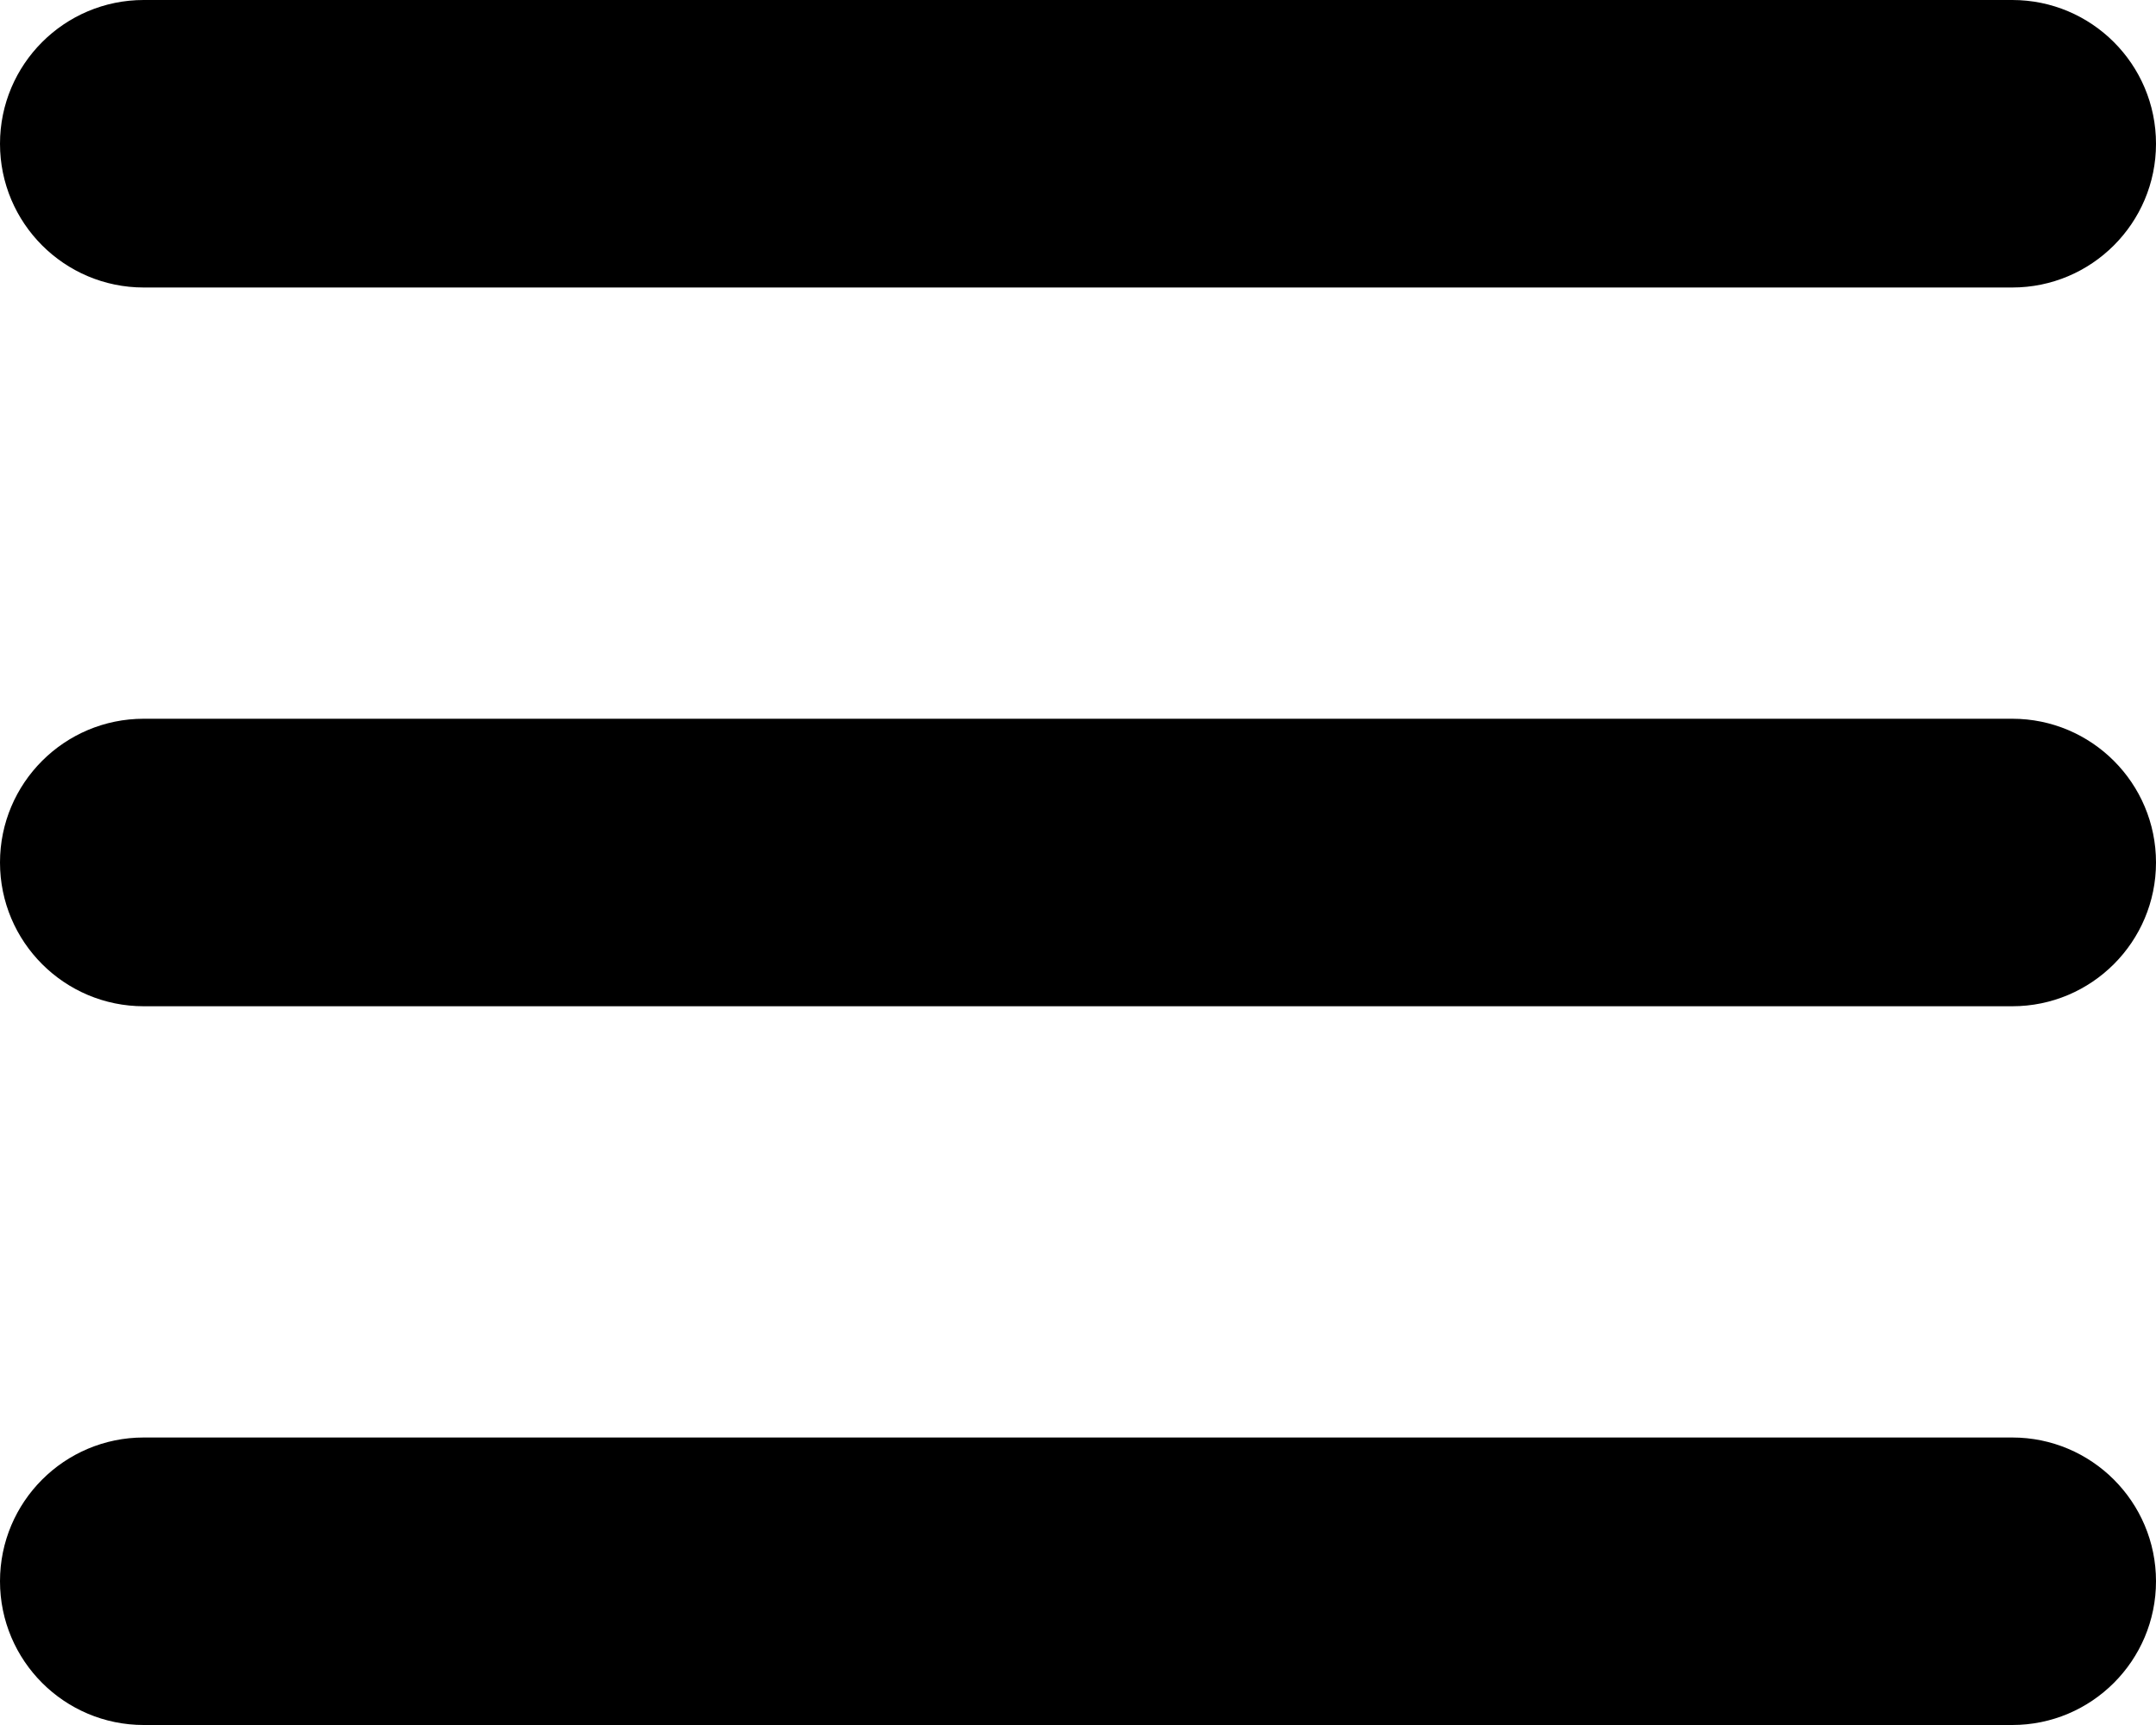
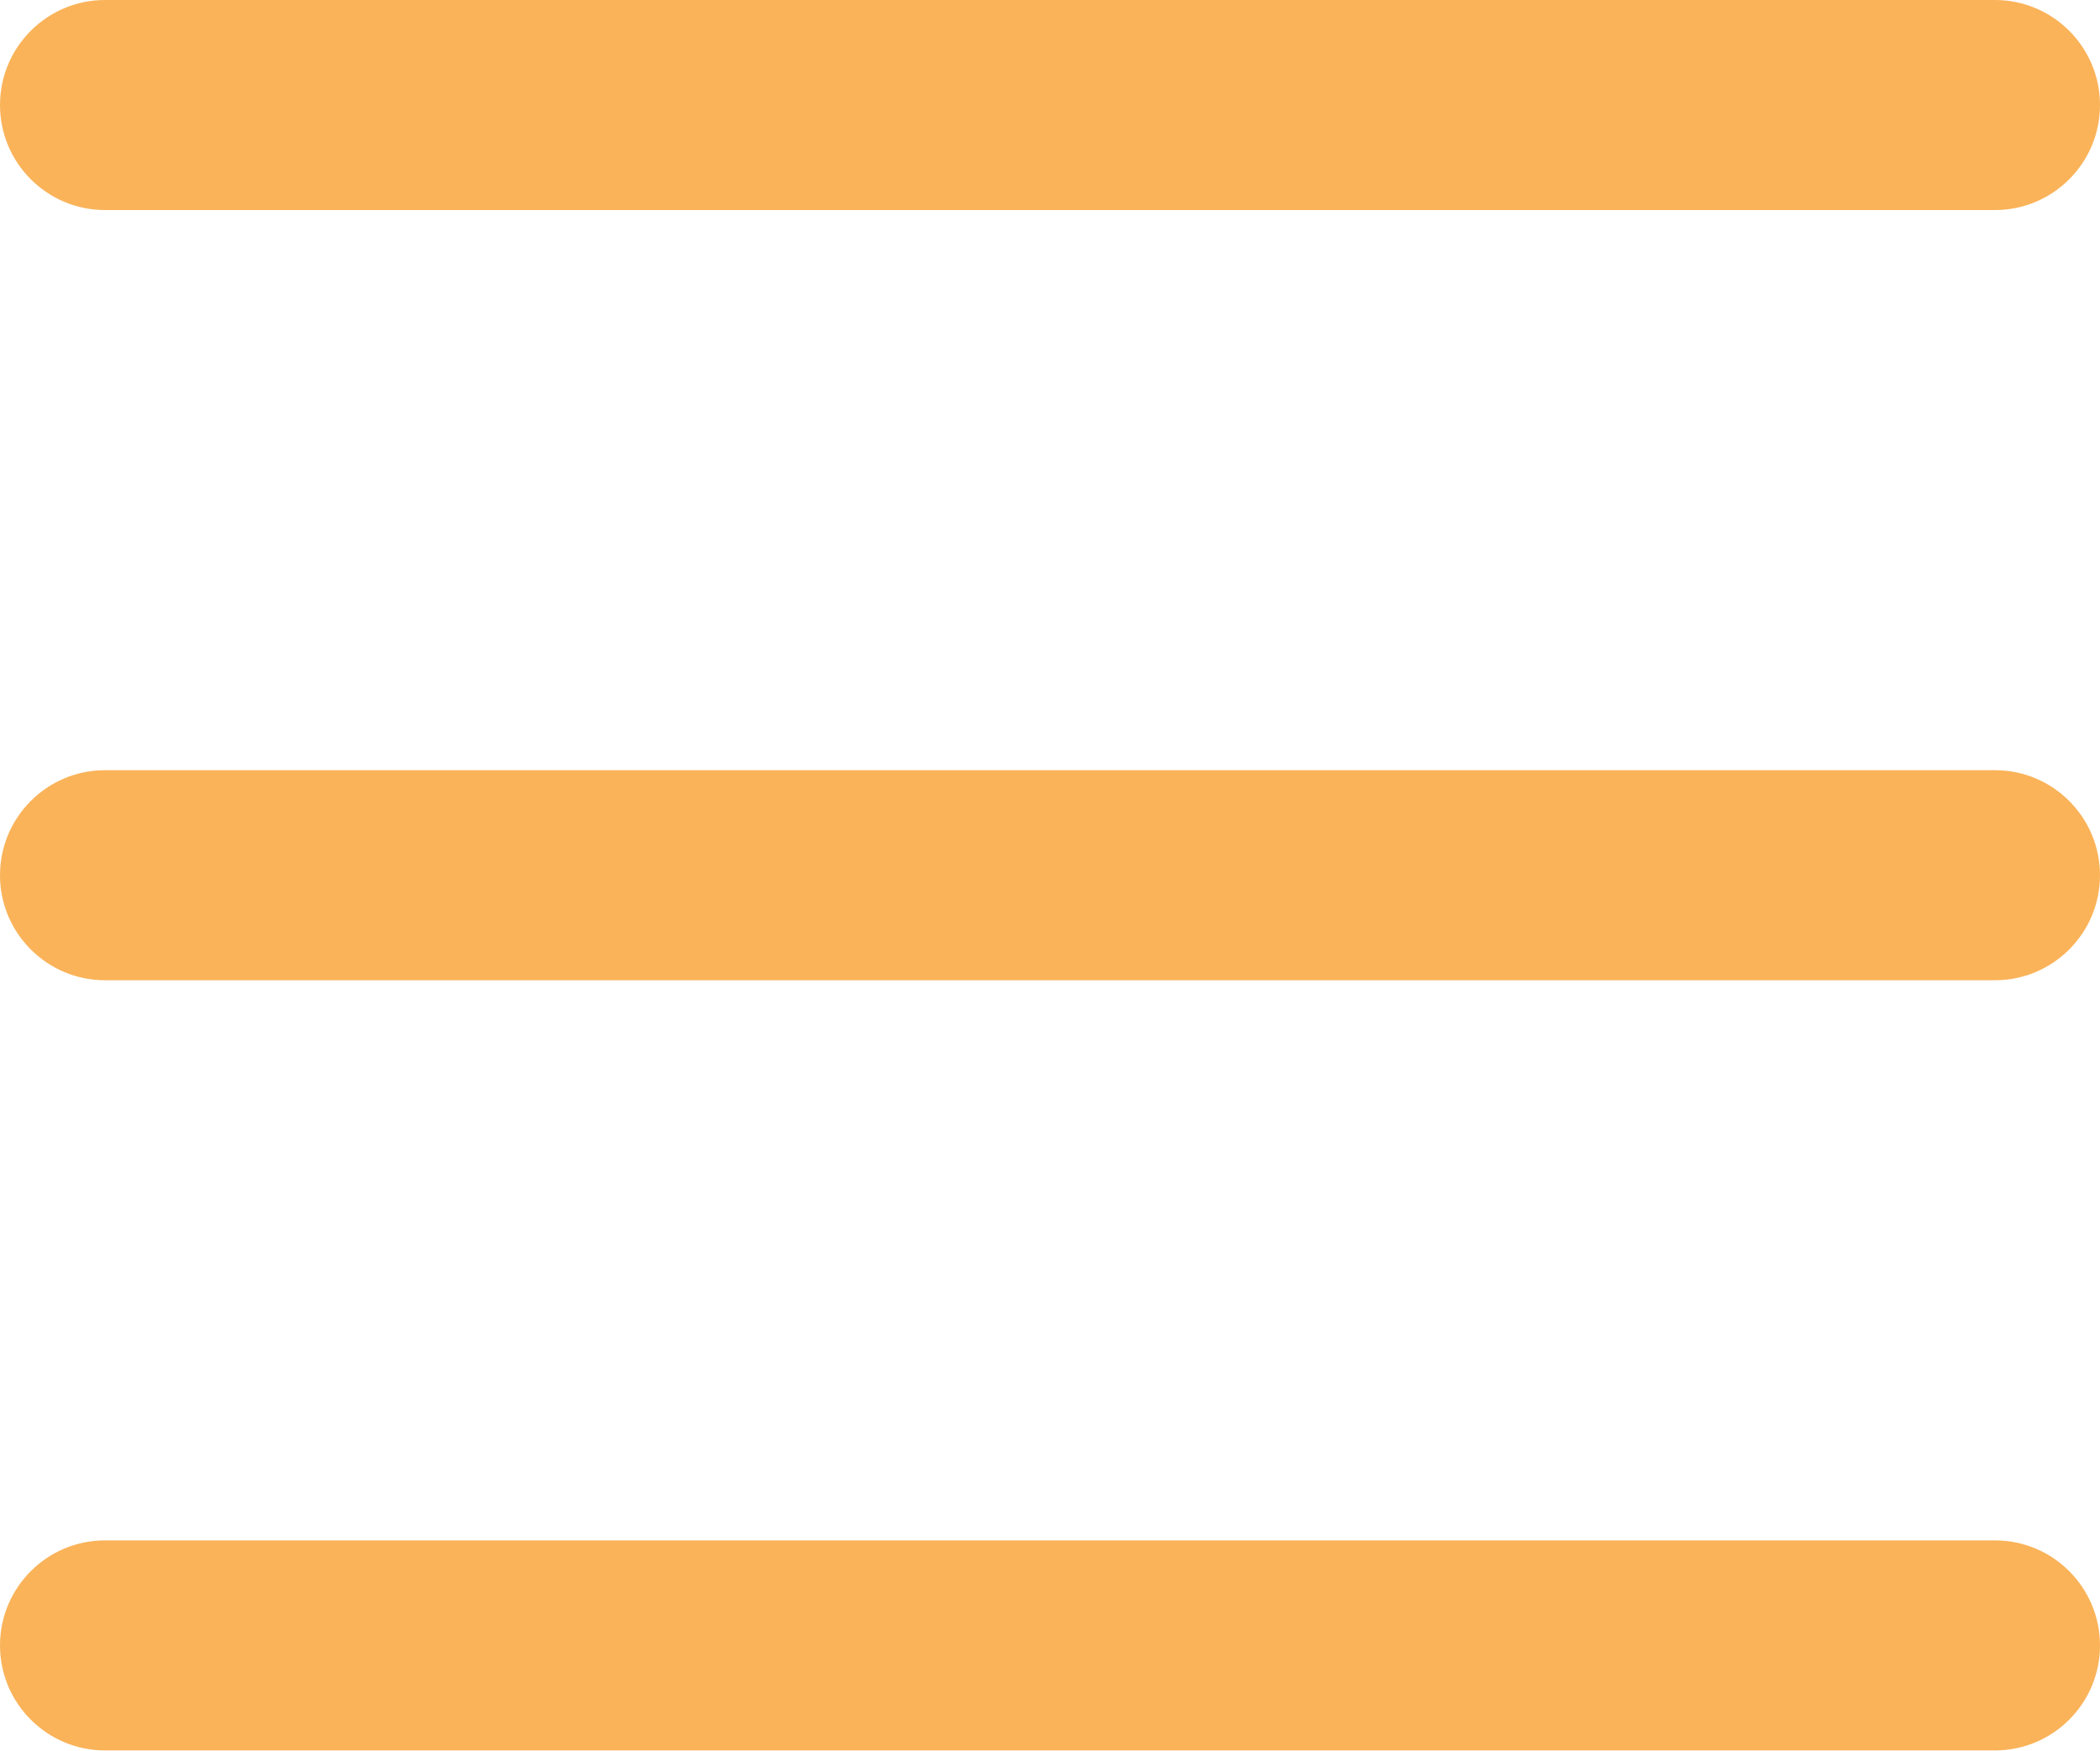
- <svg xmlns="http://www.w3.org/2000/svg" width="30" height="24" viewBox="0 0 30 24">
+ <svg xmlns="http://www.w3.org/2000/svg" width="24" height="20" viewBox="0 0 24 20">
  <g>
-     <path fill="rgb(0,0,0)" fill-rule="evenodd" d="M2 0h26c1.104 0 2 .896 2 2s-.896 2-2 2H2C.896 4 0 3.104 0 2s.896-2 2-2z" />
-     <path fill="rgb(0,0,0)" fill-rule="evenodd" d="M2 10h26c1.104 0 2 .896 2 2v0c0 1.104-.896 2-2 2H2c-1.104 0-2-.896-2-2V12c0-1.104.896-2 2-2z" />
-     <path fill="rgb(0,0,0)" fill-rule="evenodd" d="M2 20h26c1.104 0 2 .896 2 2V22c0 1.104-.896 2-2 2H2c-1.104 0-2-.896-2-2v-0c0-1.104.896-2 2-2z" />
+     <path fill="rgb(250,179,89)" fill-rule="evenodd" d="M1.2 0h21.6c.662 0 1.2.538 1.2 1.2 1e-8.662-.538 1.2-1.2 1.2H1.2C.538 2.4 0 1.862 0 1.2S.538 0 1.2 0z" />
+     <path fill="rgb(250,179,89)" fill-rule="evenodd" d="M1.2 8.8h21.6c.662 0 1.2.538 1.2 1.2s-.538 1.2-1.2 1.2H1.2C.538 11.2 0 10.662 0 10s.538-1.2 1.2-1.2z" />
+     <path fill="rgb(250,179,89)" fill-rule="evenodd" d="M1.2 17.6h21.6c.662 0 1.2.538 1.2 1.2s-.538 1.2-1.2 1.2H1.2C.538 20 0 19.462 0 18.8s.538-1.2 1.2-1.2z" />
  </g>
</svg>
